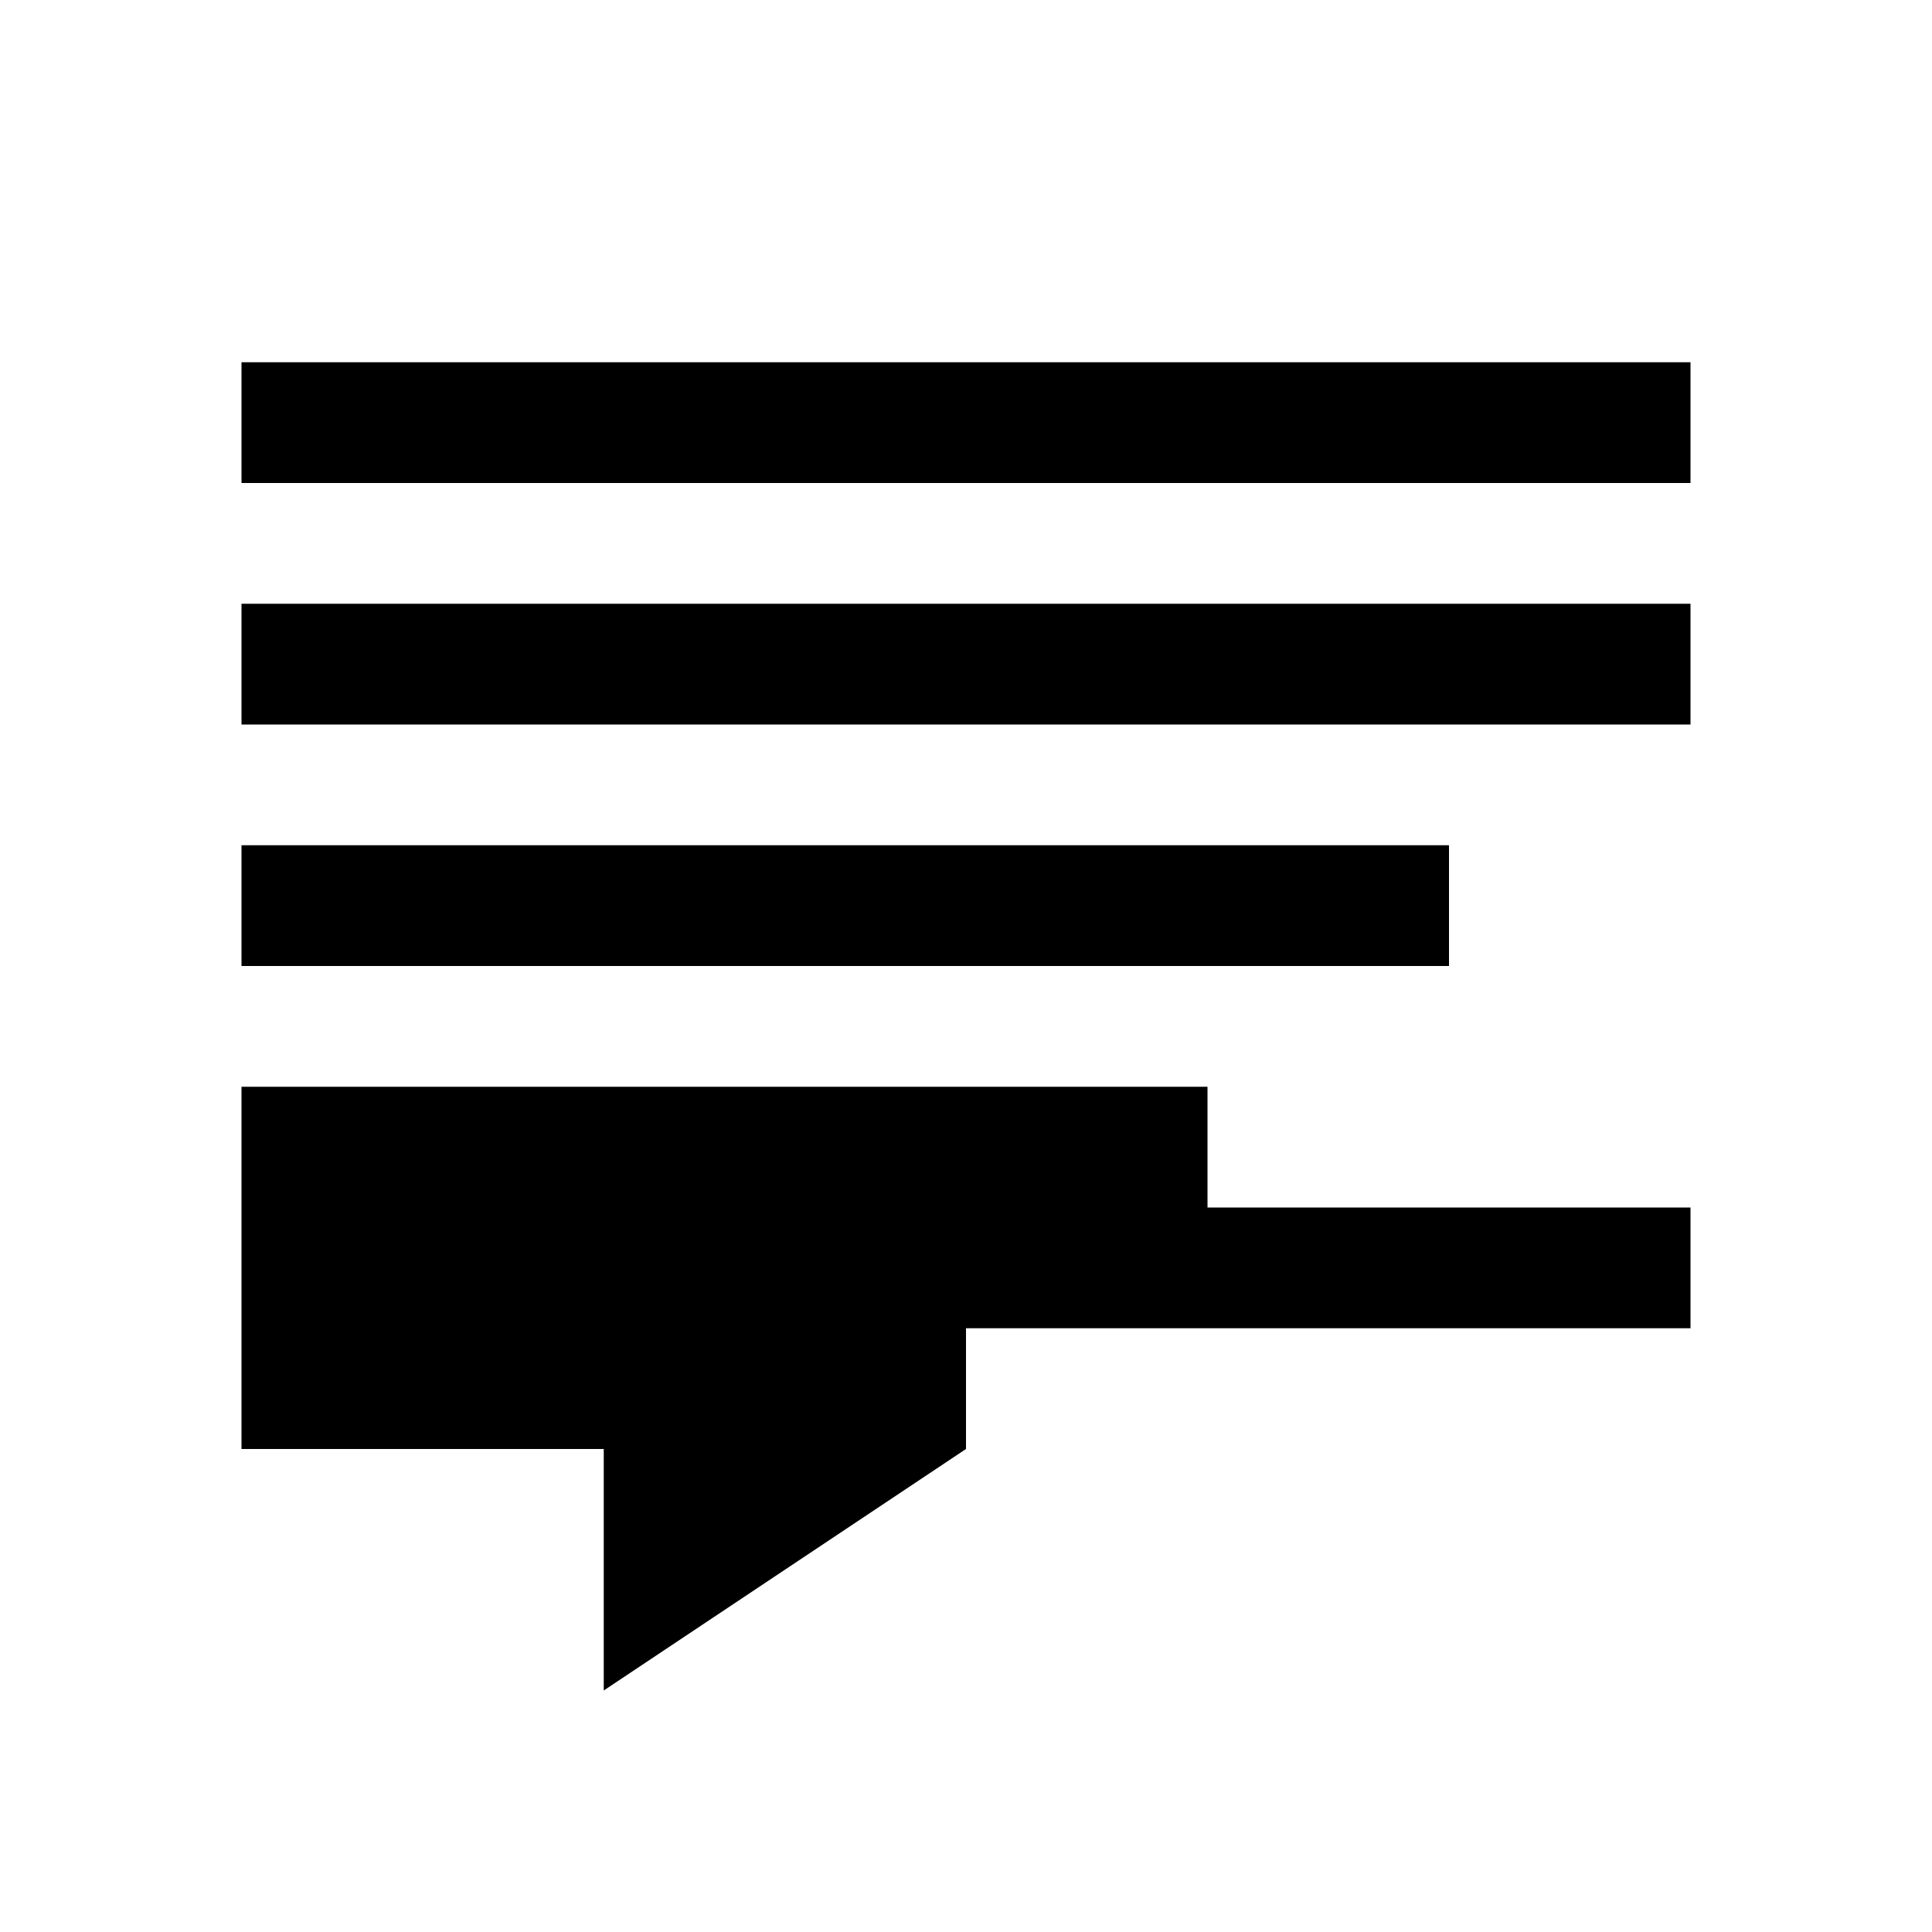
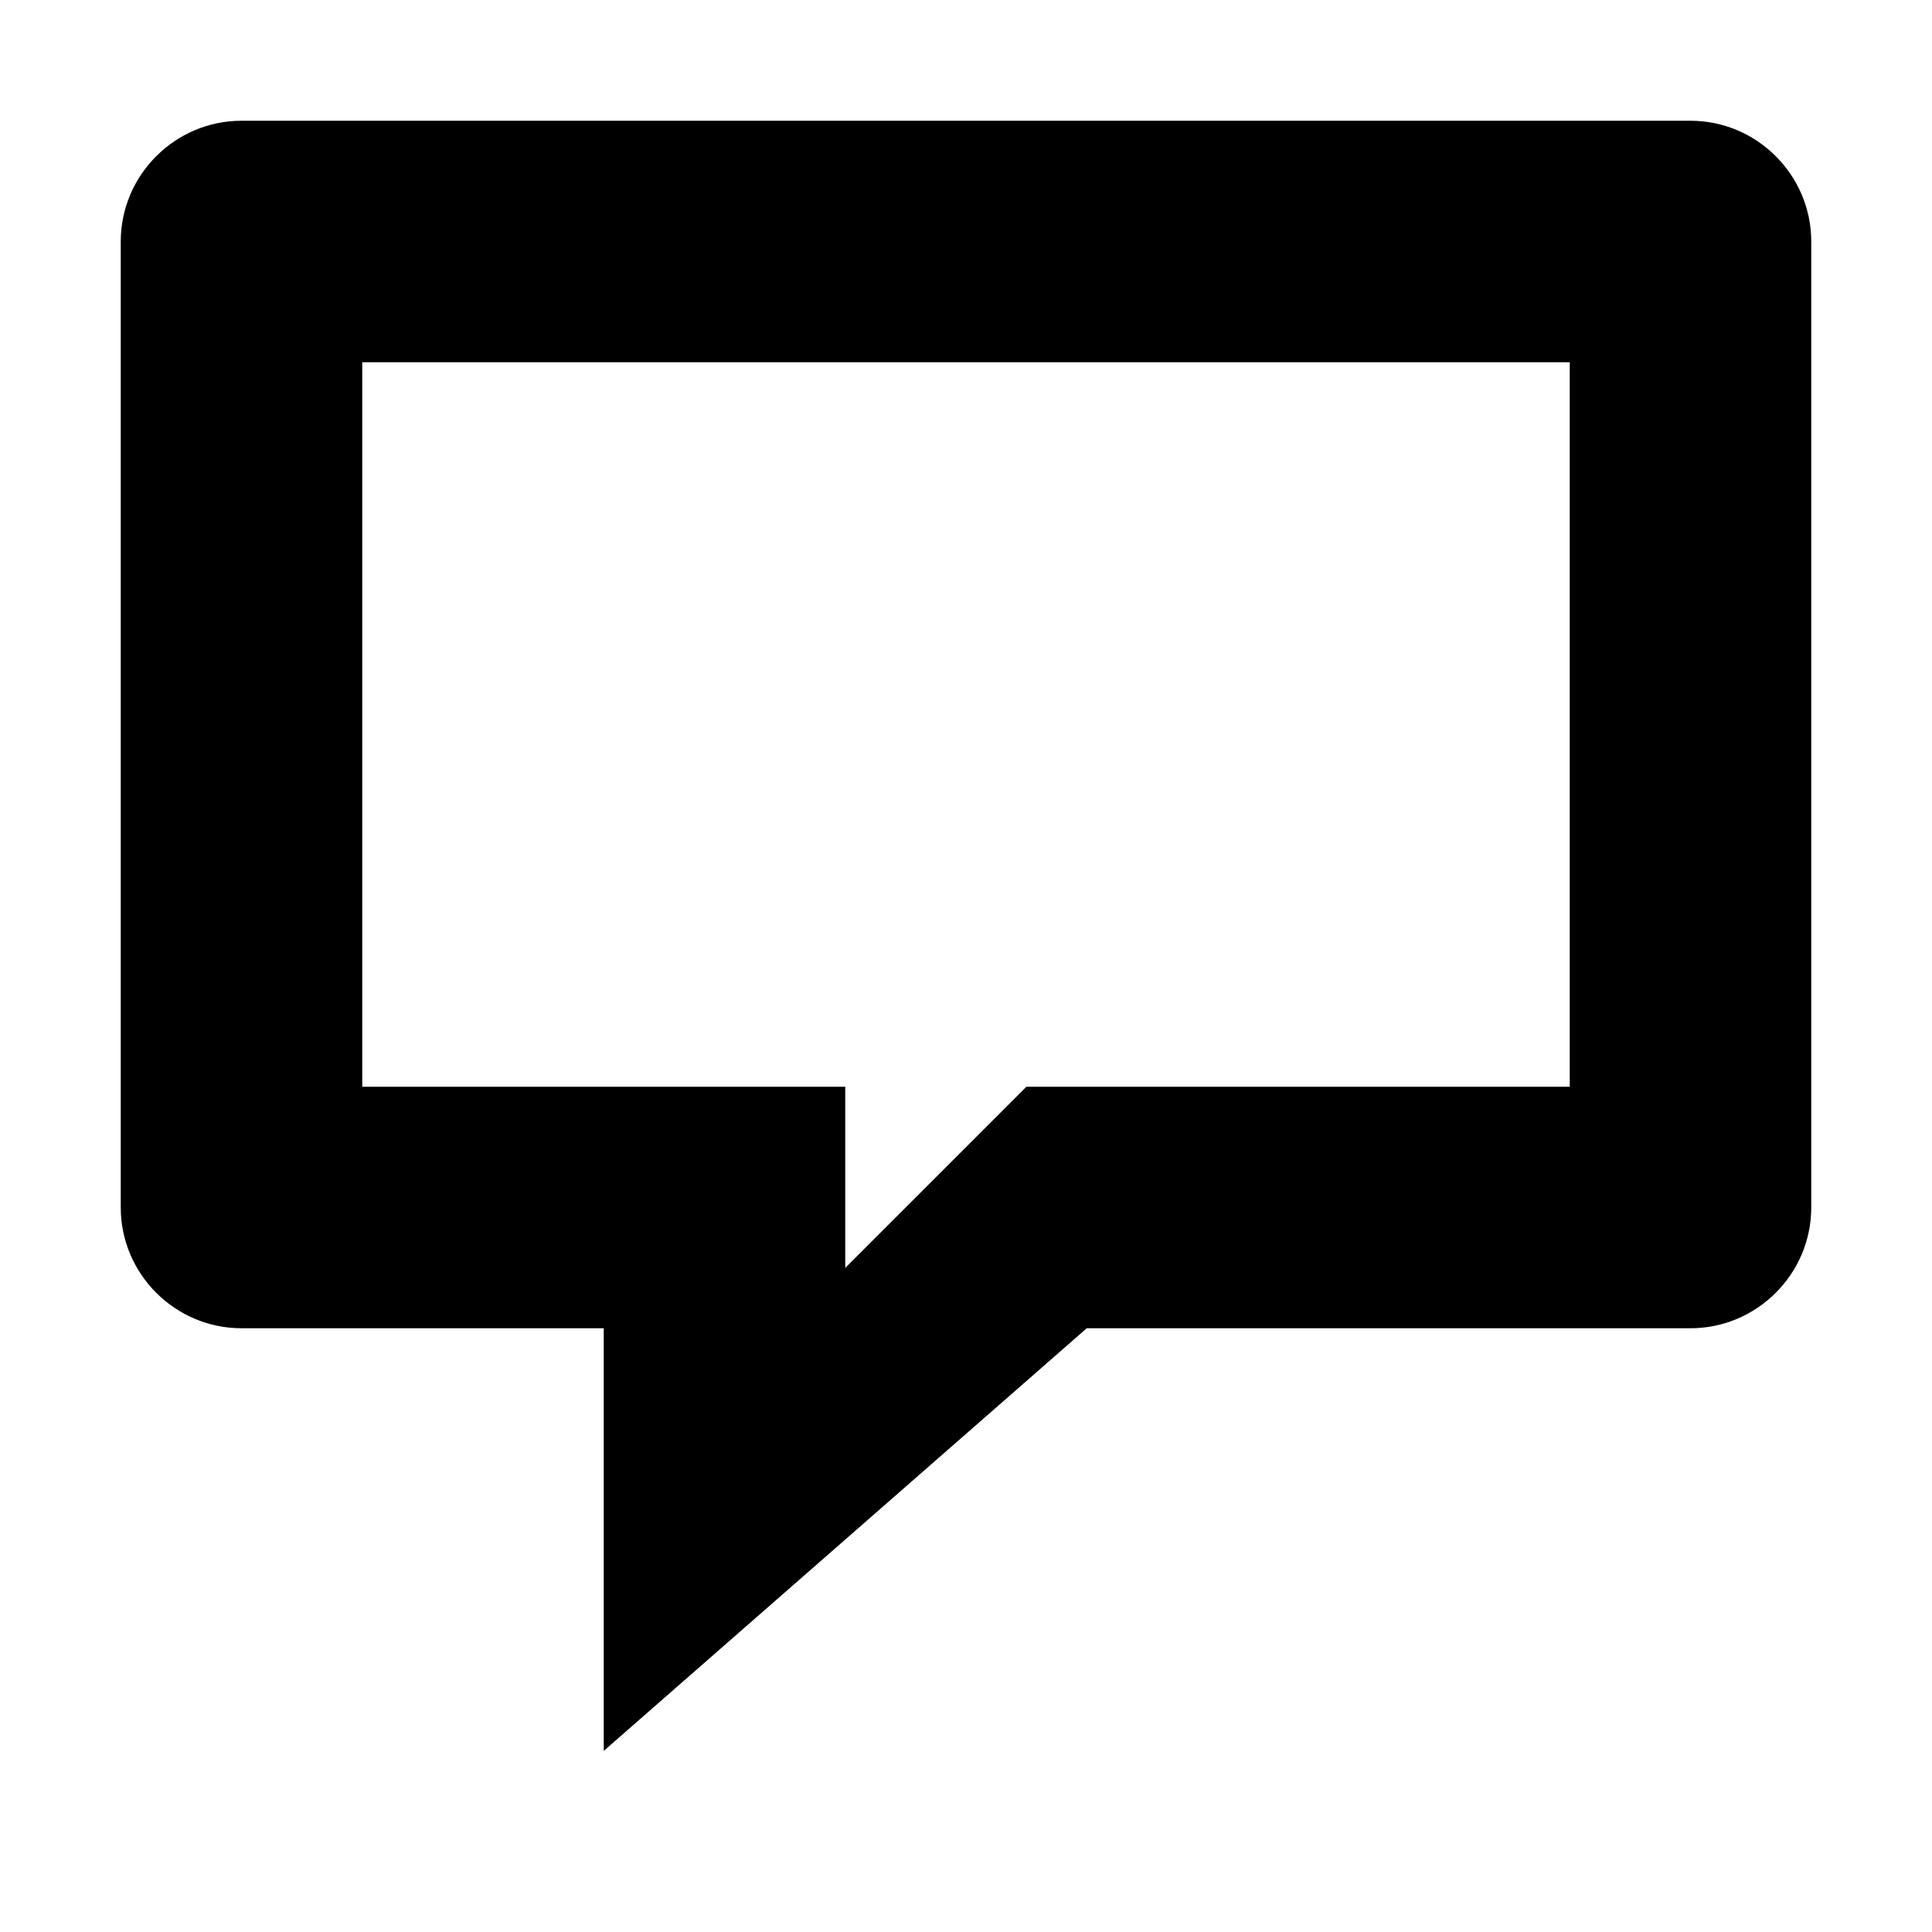
<svg xmlns="http://www.w3.org/2000/svg" width="16" height="16" viewBox="0 0 16 16" fill="none">
-   <path d="M2 3h12v1H2V3zm0 2h12v1H2V5zm0 2h10v1H2V7zm0 2h8v1H2V9zm6 3l-3 2v-2H2V10h12v1H8v3z" fill="currentColor" />
+   <path d="M14 1H2C1.45 1 1 1.45 1 2V10C1 10.55 1.45 11 2 11H5V14.5L9 11H14C14.55 11 15 10.55 15 10V2C15 1.45 14.55 1 14 1ZM13 9H8.5L7 10.5V9H3V3H13V9Z" fill="currentColor" />
</svg>
